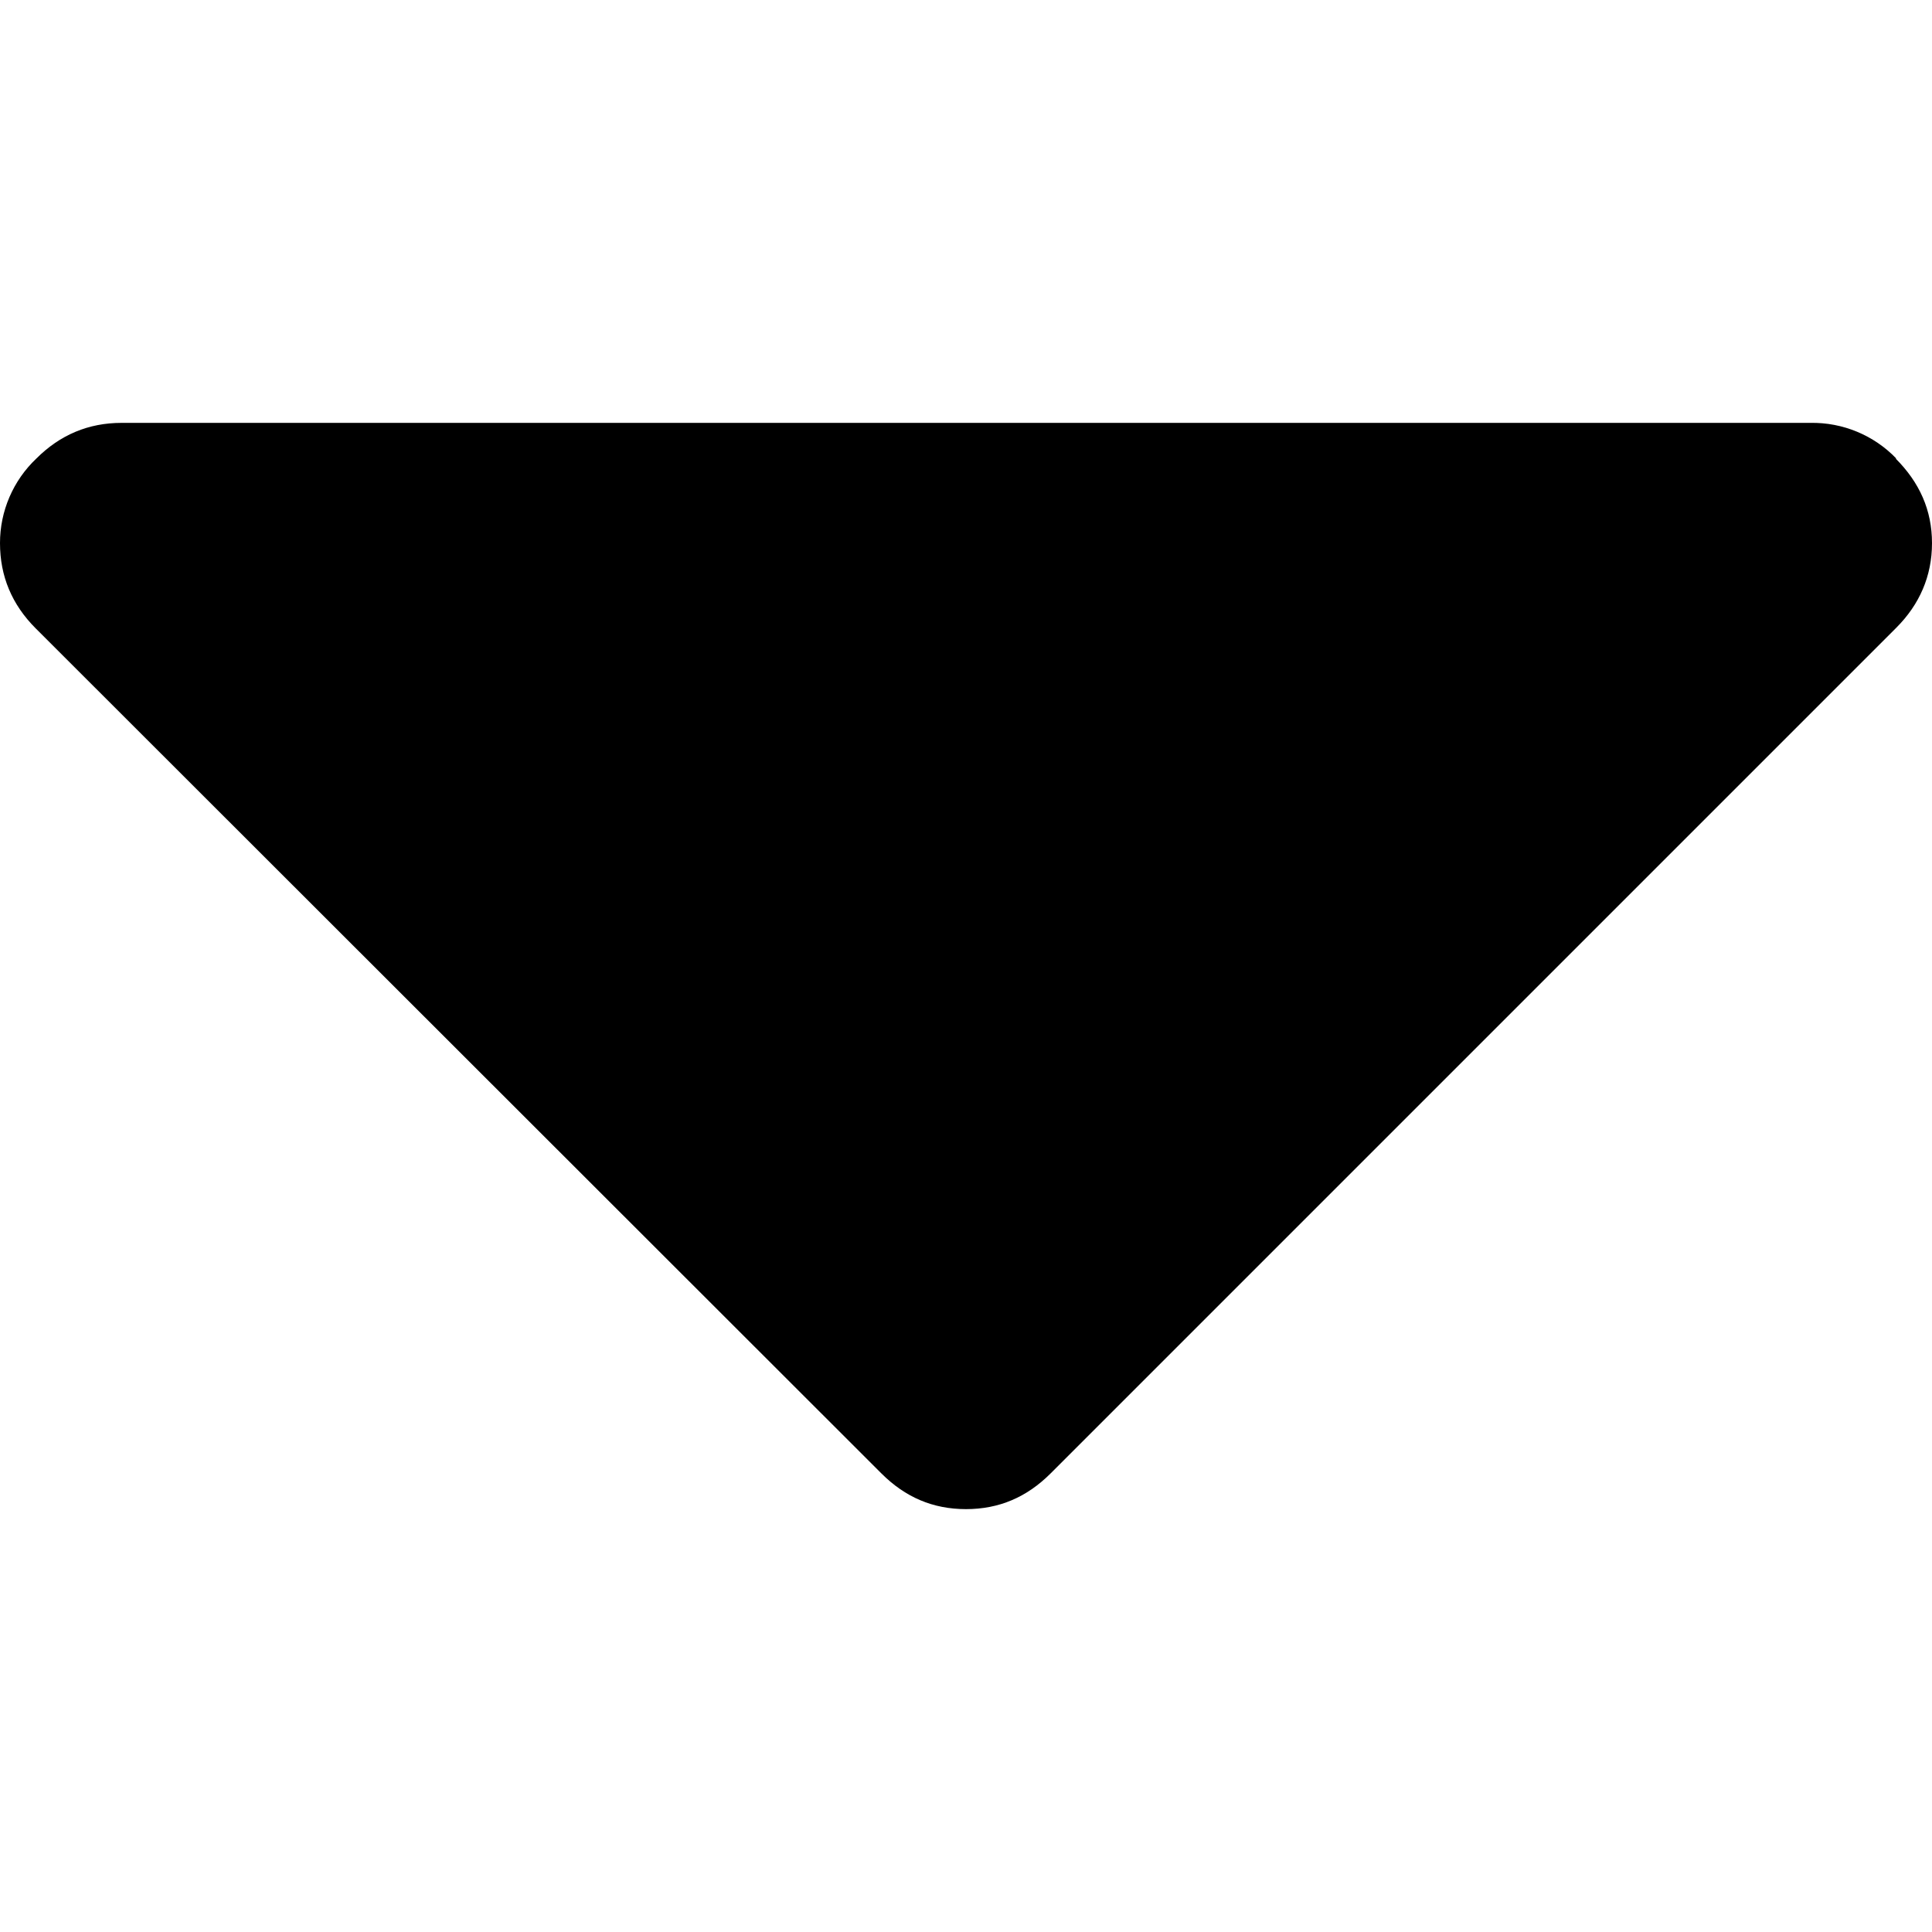
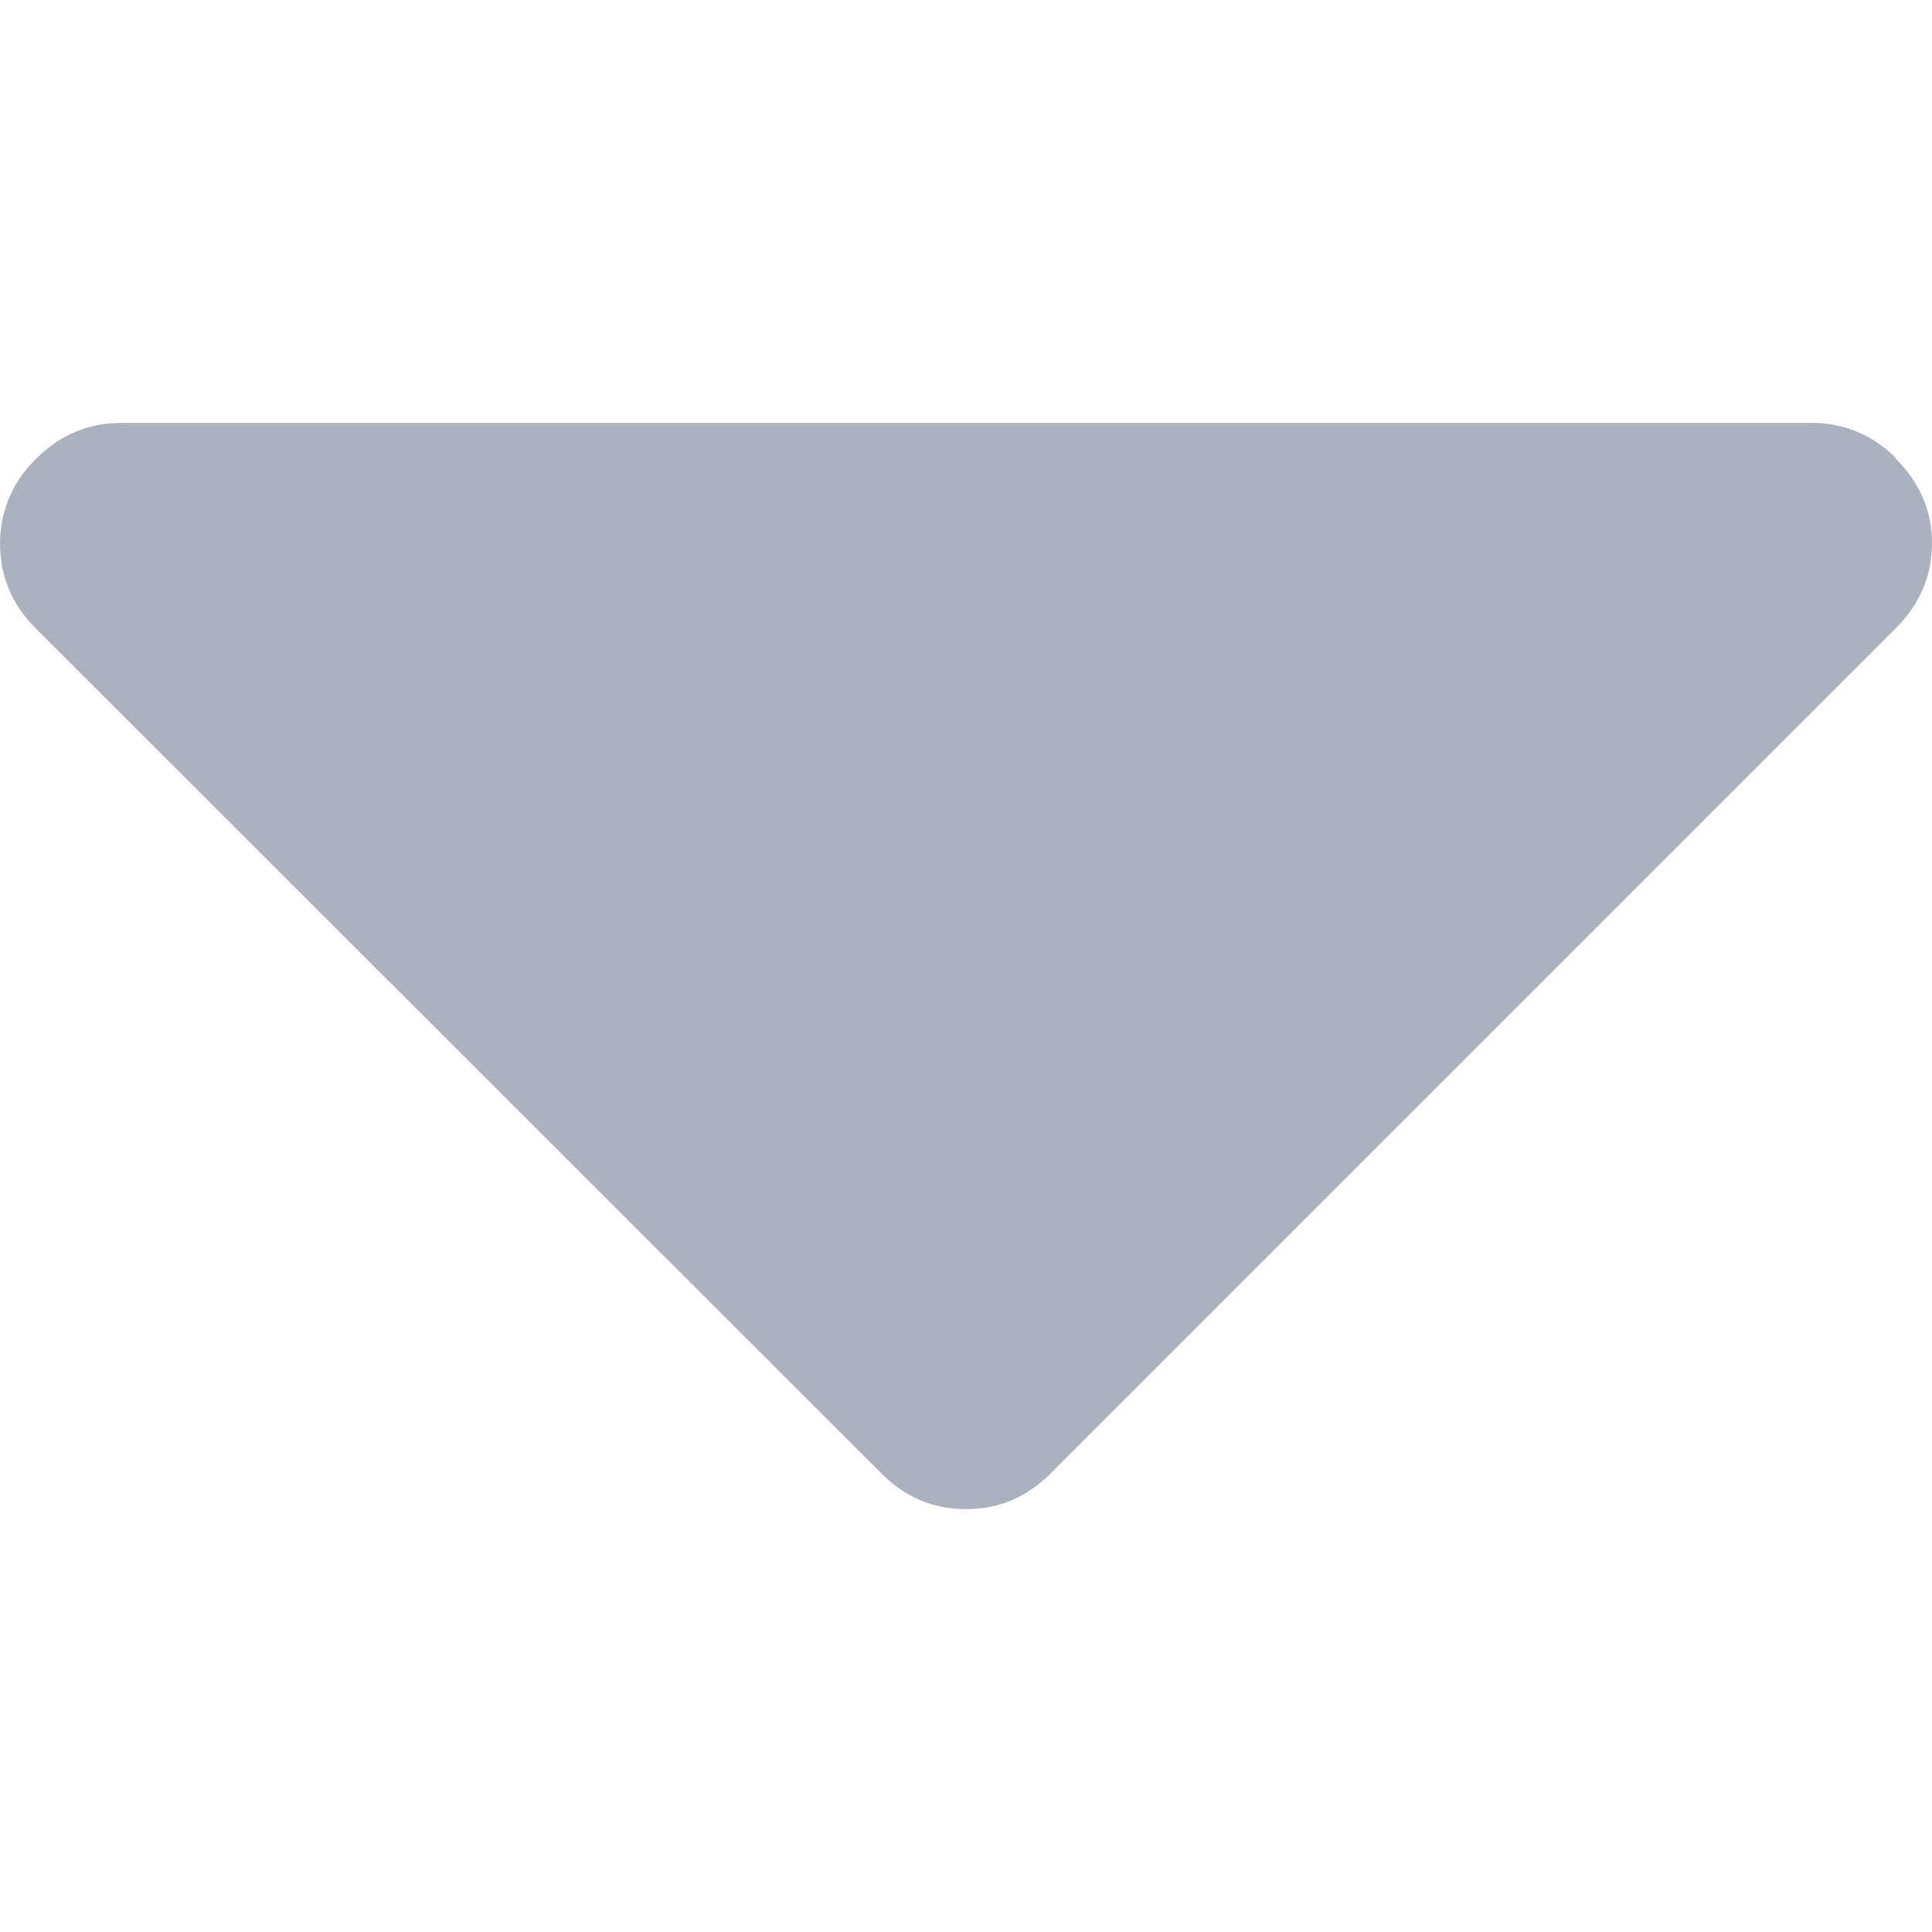
<svg xmlns="http://www.w3.org/2000/svg" width="292.4" height="292.4">
-   <path fill=" 000002" d="M287 69.4a17.6 17.6 0 0 0-13-5.4H18.4c-5 0-9.3 1.8-12.9 5.4A17.6 17.6 0 0 0 0 82.2c0 5 1.8 9.3 5.4 12.9l128 127.9c3.6 3.6 7.8 5.4 12.8 5.4s9.2-1.8 12.8-5.4L287 95c3.5-3.5 5.4-7.8 5.4-12.8 0-5-1.9-9.2-5.5-12.8z" />
+   <path fill="#abb2bf" d="M287 69.4a17.6 17.6 0 0 0-13-5.4H18.4c-5 0-9.3 1.8-12.9 5.4A17.6 17.6 0 0 0 0 82.2c0 5 1.8 9.3 5.4 12.9l128 127.9c3.6 3.6 7.8 5.4 12.8 5.4s9.2-1.8 12.8-5.4L287 95c3.5-3.5 5.4-7.8 5.4-12.8 0-5-1.9-9.2-5.5-12.8z" />
</svg>
